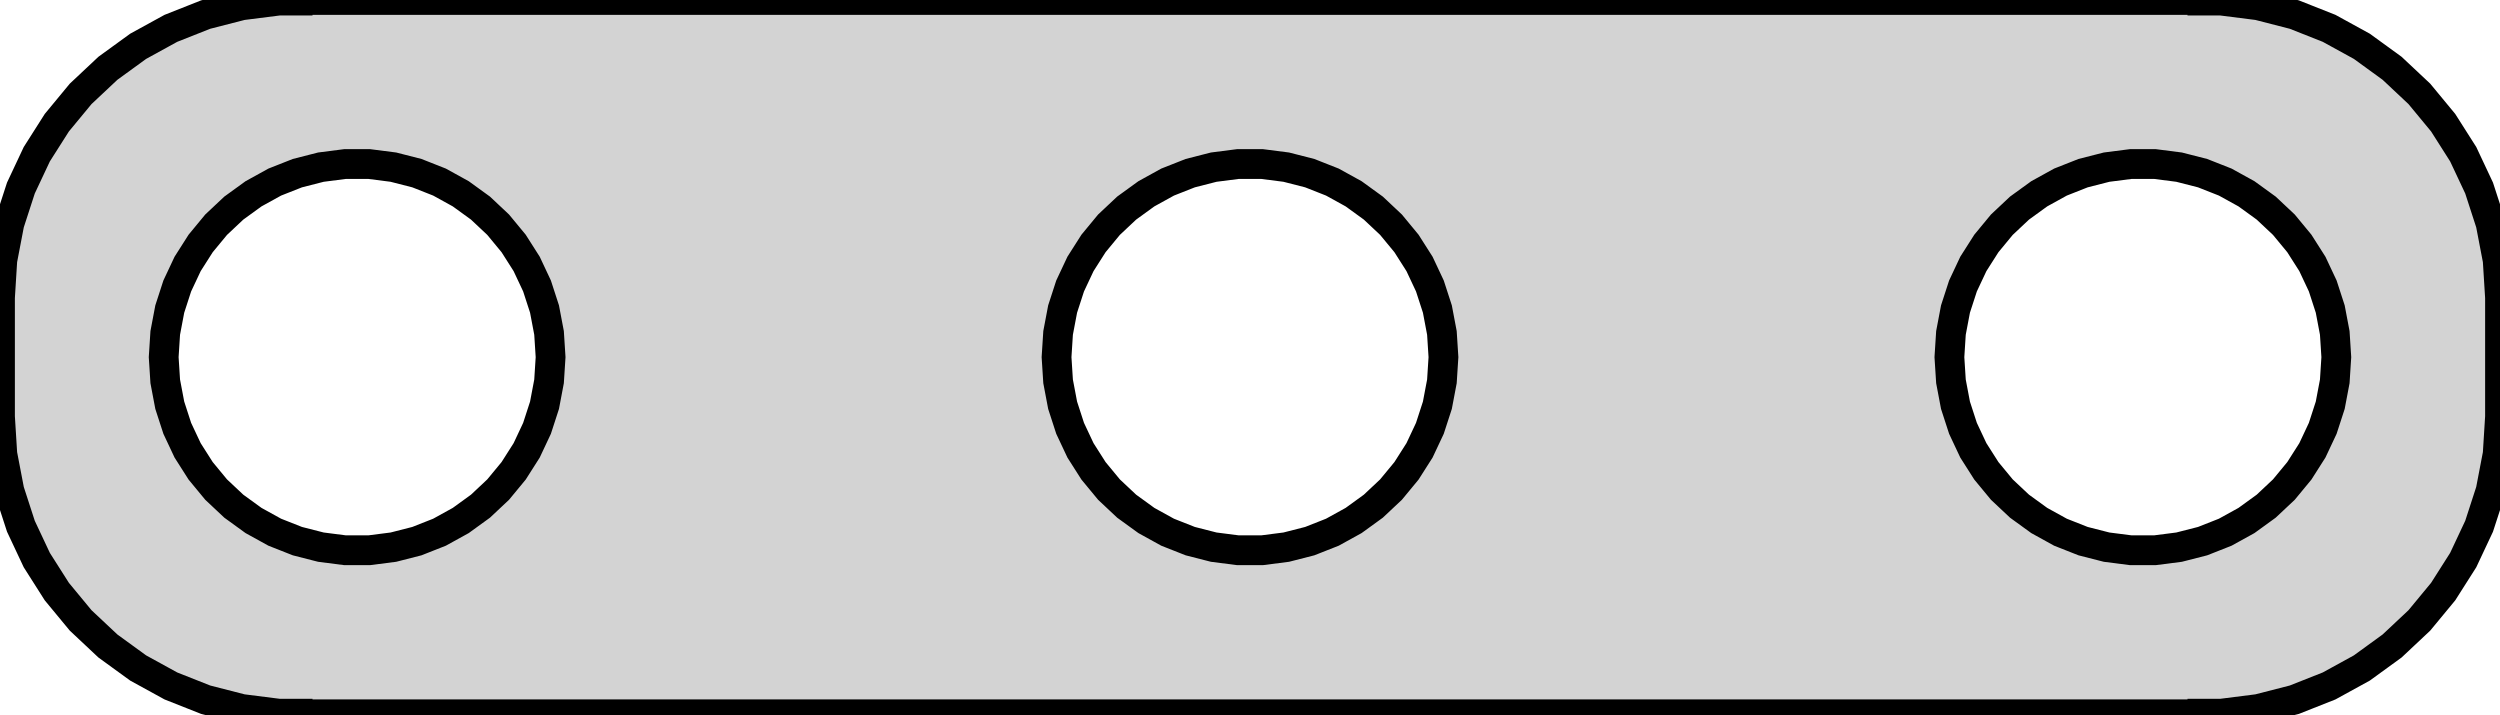
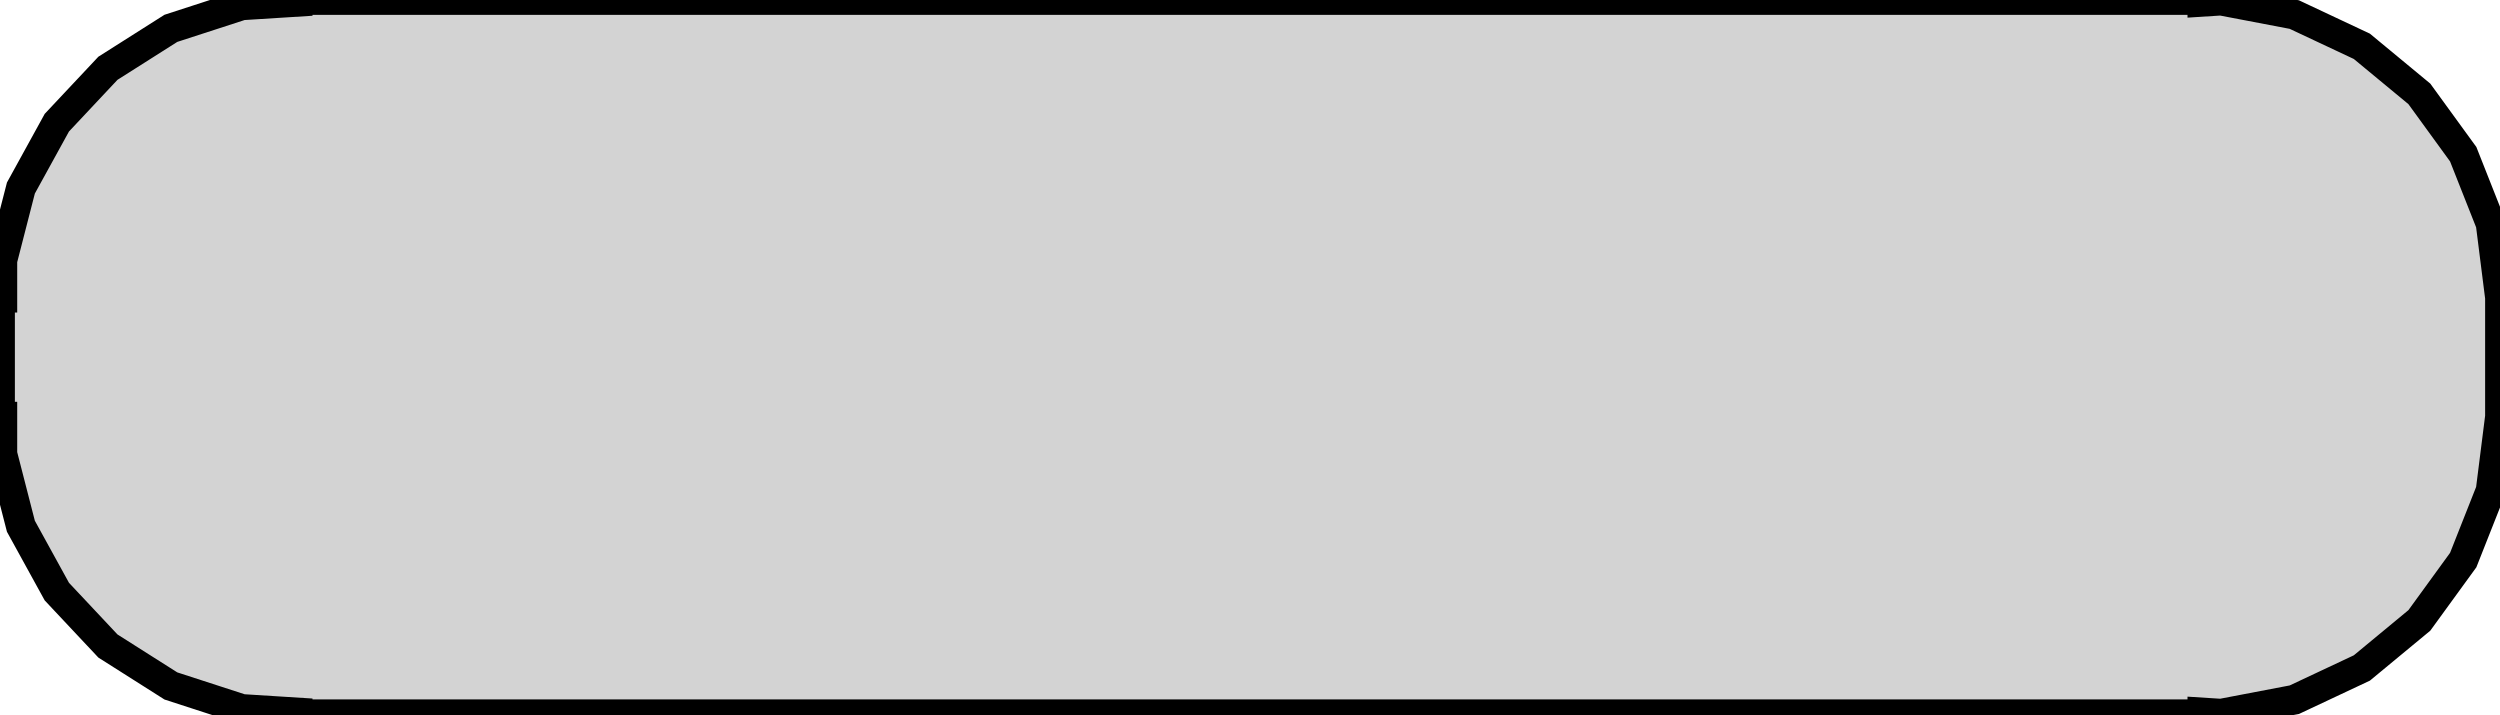
<svg xmlns="http://www.w3.org/2000/svg" width="42mm" height="12mm" viewBox="9 -21 42 12" version="1.1">
-   <path d=" M 46,-9.01 L 46.314,-9.01 L 46.937,-9.089 L 47.545,-9.245 L 48.129,-9.476 L 48.679,-9.778  L 49.187,-10.147 L 49.645,-10.577 L 50.045,-11.061 L 50.382,-11.591 L 50.649,-12.159 L 50.843,-12.757  L 50.961,-13.373 L 51,-14 L 51,-16 L 50.961,-16.627 L 50.843,-17.243 L 50.649,-17.841  L 50.382,-18.409 L 50.045,-18.939 L 49.645,-19.423 L 49.187,-19.853 L 48.679,-20.222 L 48.129,-20.524  L 47.545,-20.755 L 46.937,-20.911 L 46.314,-20.99 L 46,-20.99 L 46,-21 L 14,-21  L 14,-20.99 L 13.686,-20.99 L 13.063,-20.911 L 12.455,-20.755 L 11.871,-20.524 L 11.321,-20.222  L 10.813,-19.853 L 10.355,-19.423 L 9.955,-18.939 L 9.618,-18.409 L 9.351,-17.841 L 9.157,-17.243  L 9.039,-16.627 L 9,-16 L 9,-14 L 9.039,-13.373 L 9.157,-12.757 L 9.351,-12.159  L 9.618,-11.591 L 9.955,-11.061 L 10.355,-10.577 L 10.813,-10.147 L 11.321,-9.778 L 11.871,-9.476  L 12.455,-9.245 L 13.063,-9.089 L 13.686,-9.01 L 14,-9.01 L 14,-9 L 46,-9  z M 14.796,-11.756 L 14.391,-11.808 L 13.996,-11.909 L 13.616,-12.059 L 13.259,-12.256 L 12.928,-12.496  L 12.631,-12.775 L 12.371,-13.09 L 12.152,-13.434 L 11.978,-13.804 L 11.852,-14.192 L 11.776,-14.593  L 11.75,-15 L 11.776,-15.407 L 11.852,-15.808 L 11.978,-16.196 L 12.152,-16.566 L 12.371,-16.91  L 12.631,-17.225 L 12.928,-17.504 L 13.259,-17.744 L 13.616,-17.941 L 13.996,-18.091 L 14.391,-18.192  L 14.796,-18.244 L 15.204,-18.244 L 15.609,-18.192 L 16.004,-18.091 L 16.384,-17.941 L 16.741,-17.744  L 17.072,-17.504 L 17.369,-17.225 L 17.629,-16.91 L 17.848,-16.566 L 18.022,-16.196 L 18.148,-15.808  L 18.224,-15.407 L 18.25,-15 L 18.224,-14.593 L 18.148,-14.192 L 18.022,-13.804 L 17.848,-13.434  L 17.629,-13.09 L 17.369,-12.775 L 17.072,-12.496 L 16.741,-12.256 L 16.384,-12.059 L 16.004,-11.909  L 15.609,-11.808 L 15.204,-11.756 z M 29.796,-11.756 L 29.391,-11.808 L 28.996,-11.909 L 28.616,-12.059 L 28.259,-12.256 L 27.928,-12.496  L 27.631,-12.775 L 27.371,-13.09 L 27.152,-13.434 L 26.978,-13.804 L 26.852,-14.192 L 26.776,-14.593  L 26.75,-15 L 26.776,-15.407 L 26.852,-15.808 L 26.978,-16.196 L 27.152,-16.566 L 27.371,-16.91  L 27.631,-17.225 L 27.928,-17.504 L 28.259,-17.744 L 28.616,-17.941 L 28.996,-18.091 L 29.391,-18.192  L 29.796,-18.244 L 30.204,-18.244 L 30.609,-18.192 L 31.004,-18.091 L 31.384,-17.941 L 31.741,-17.744  L 32.072,-17.504 L 32.369,-17.225 L 32.629,-16.91 L 32.848,-16.566 L 33.022,-16.196 L 33.148,-15.808  L 33.224,-15.407 L 33.25,-15 L 33.224,-14.593 L 33.148,-14.192 L 33.022,-13.804 L 32.848,-13.434  L 32.629,-13.09 L 32.369,-12.775 L 32.072,-12.496 L 31.741,-12.256 L 31.384,-12.059 L 31.004,-11.909  L 30.609,-11.808 L 30.204,-11.756 z M 44.796,-11.756 L 44.391,-11.808 L 43.996,-11.909 L 43.616,-12.059 L 43.259,-12.256 L 42.928,-12.496  L 42.631,-12.775 L 42.371,-13.09 L 42.152,-13.434 L 41.978,-13.804 L 41.852,-14.192 L 41.776,-14.593  L 41.75,-15 L 41.776,-15.407 L 41.852,-15.808 L 41.978,-16.196 L 42.152,-16.566 L 42.371,-16.91  L 42.631,-17.225 L 42.928,-17.504 L 43.259,-17.744 L 43.616,-17.941 L 43.996,-18.091 L 44.391,-18.192  L 44.796,-18.244 L 45.204,-18.244 L 45.609,-18.192 L 46.004,-18.091 L 46.384,-17.941 L 46.741,-17.744  L 47.072,-17.504 L 47.369,-17.225 L 47.629,-16.91 L 47.848,-16.566 L 48.022,-16.196 L 48.148,-15.808  L 48.224,-15.407 L 48.25,-15 L 48.224,-14.593 L 48.148,-14.192 L 48.022,-13.804 L 47.848,-13.434  L 47.629,-13.09 L 47.369,-12.775 L 47.072,-12.496 L 46.741,-12.256 L 46.384,-12.059 L 46.004,-11.909  L 45.609,-11.808 L 45.204,-11.756 z " stroke="black" fill="lightgray" stroke-width="0.5" />
+   <path d=" M 46,-9.03 L 46.314,-9.01 L 47.545,-9.245 L 48.679,-9.778 L 49.645,-10.577 L 50.382,-11.591  L 50.843,-12.757 L 51,-14 L 51,-16 L 50.843,-17.243 L 50.382,-18.409 L 49.645,-19.423  L 48.679,-20.222 L 47.545,-20.755 L 46.314,-20.99 L 46,-20.97 L 46,-21 L 14,-21  L 14,-20.97 L 13.063,-20.911 L 11.871,-20.524 L 10.813,-19.853 L 9.955,-18.939 L 9.351,-17.841  L 9.039,-16.627 L 9.039,-16 L 9,-16 L 9,-14 L 9.039,-14 L 9.039,-13.373  L 9.351,-12.159 L 9.955,-11.061 L 10.813,-10.147 L 11.871,-9.476 L 13.063,-9.089 L 14,-9.03  L 14,-9 L 46,-9 z " stroke="black" fill="lightgray" stroke-width="0.5" />
</svg>
